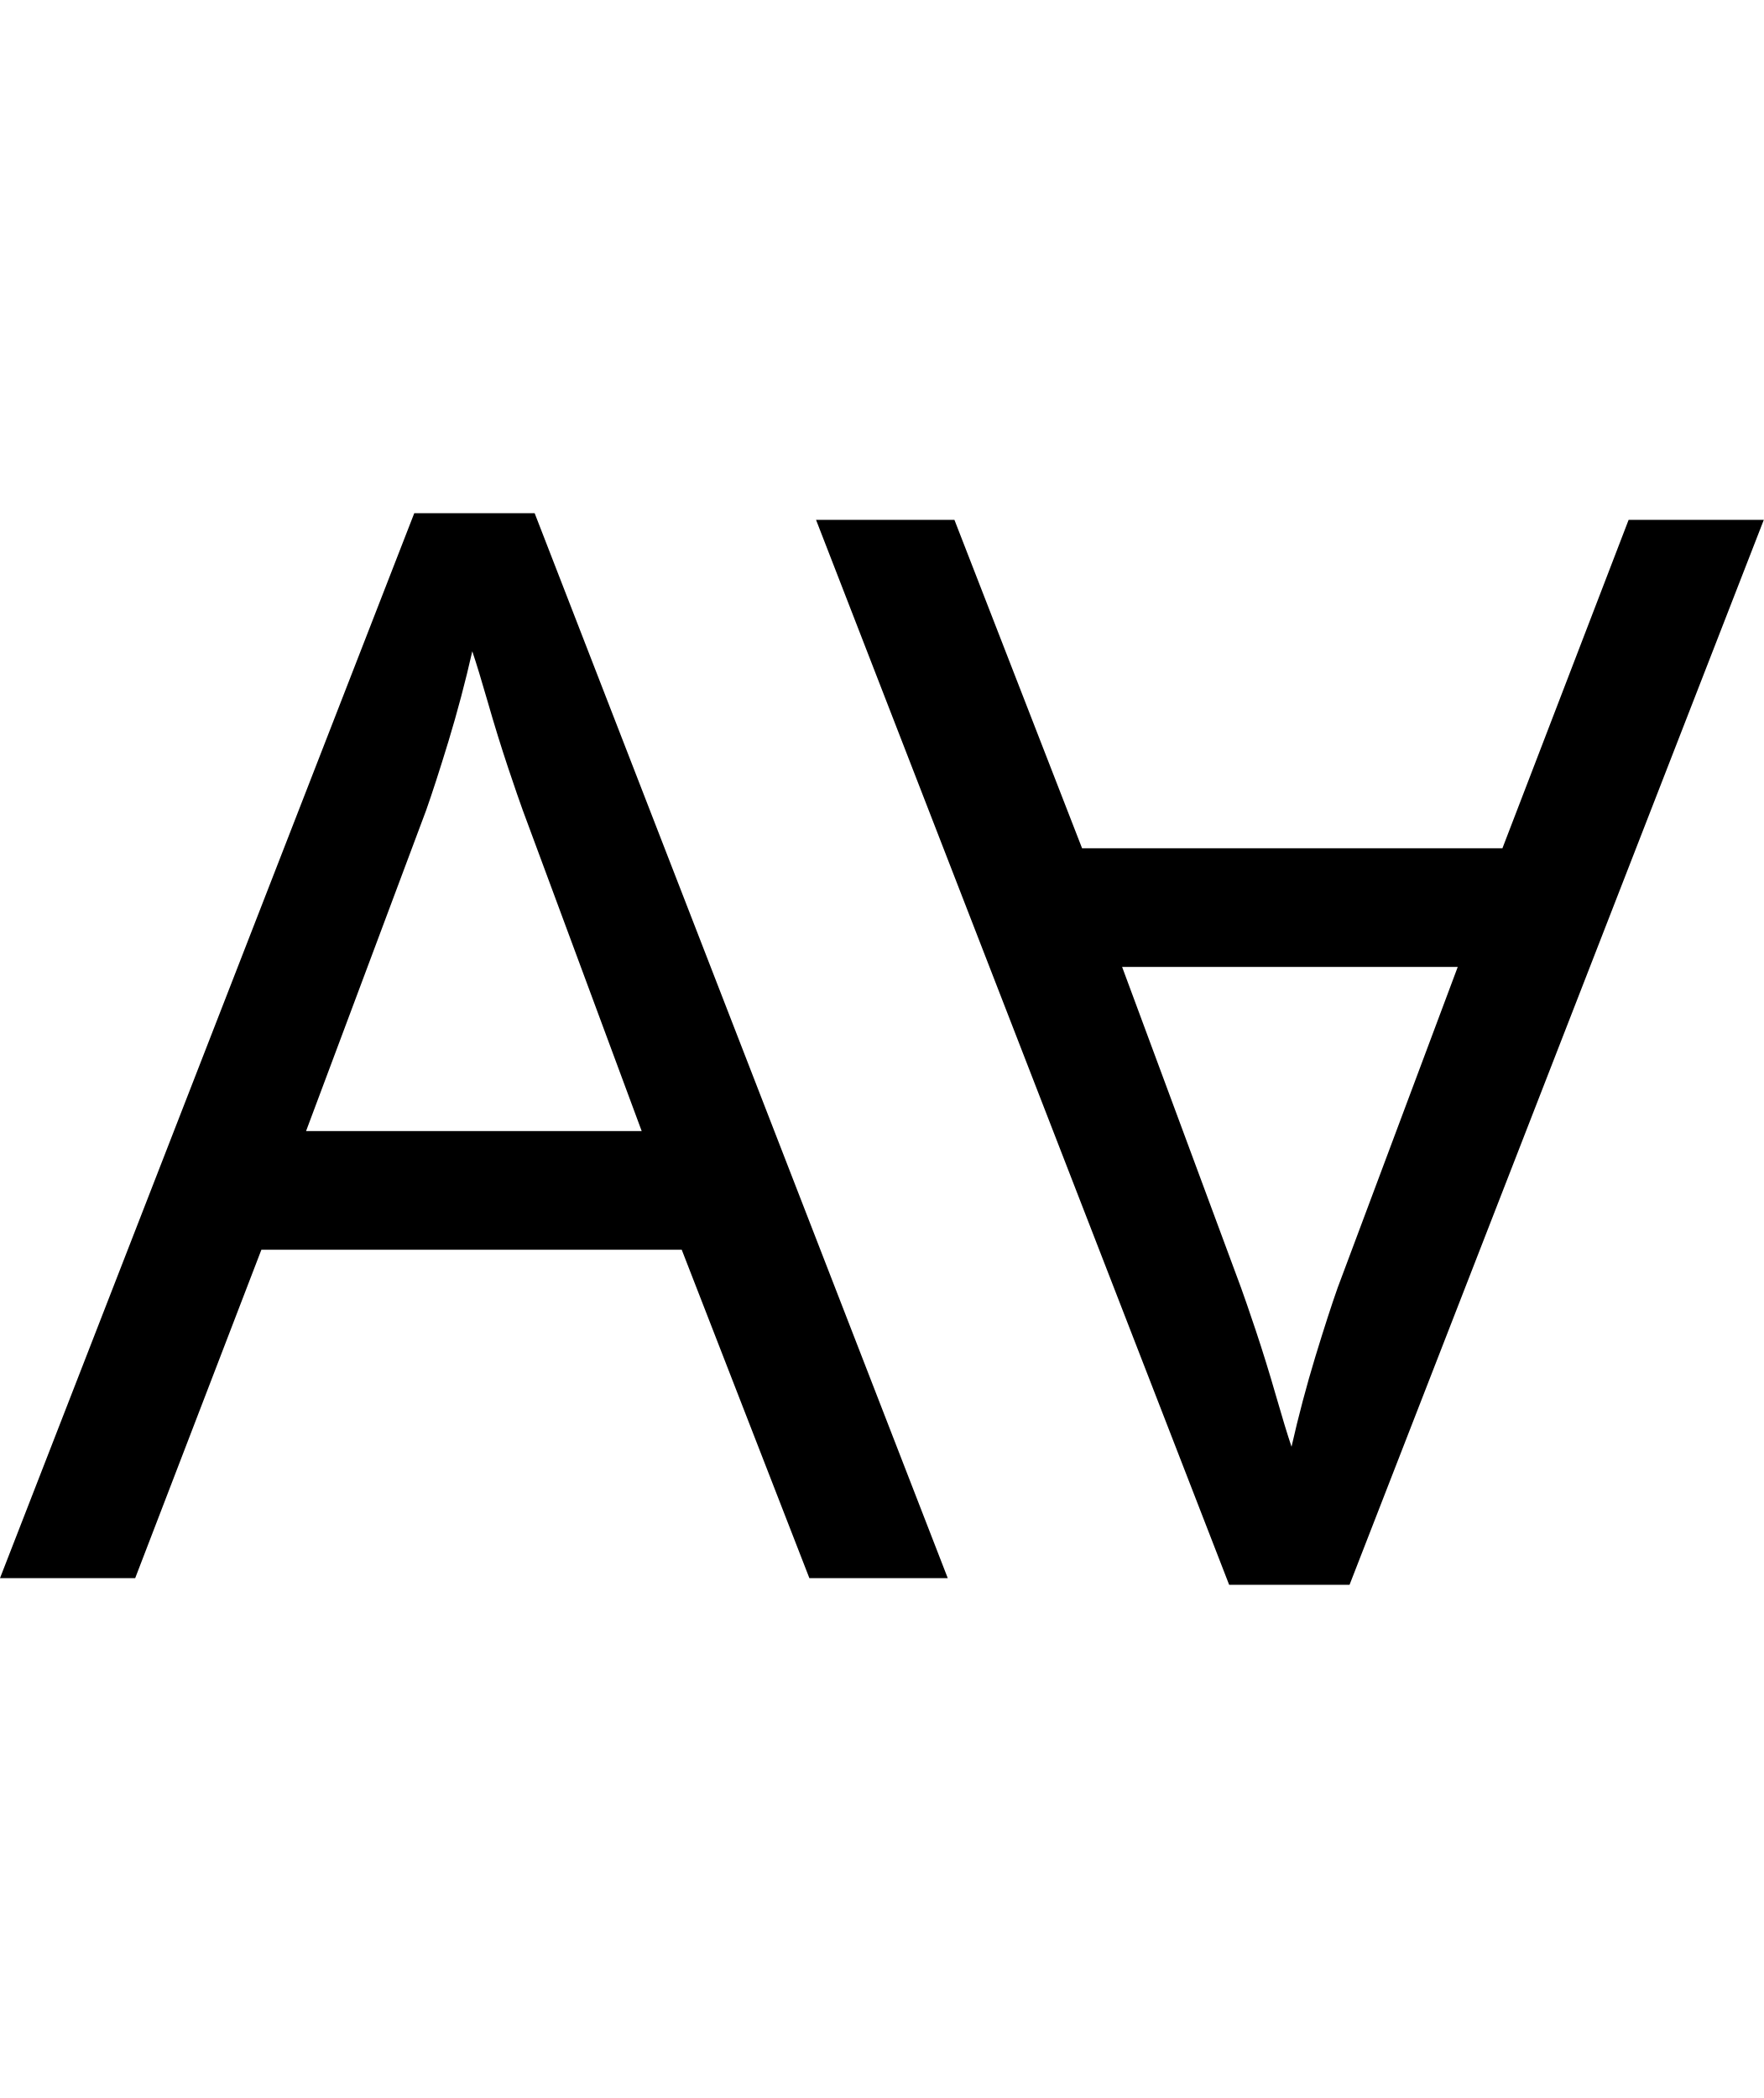
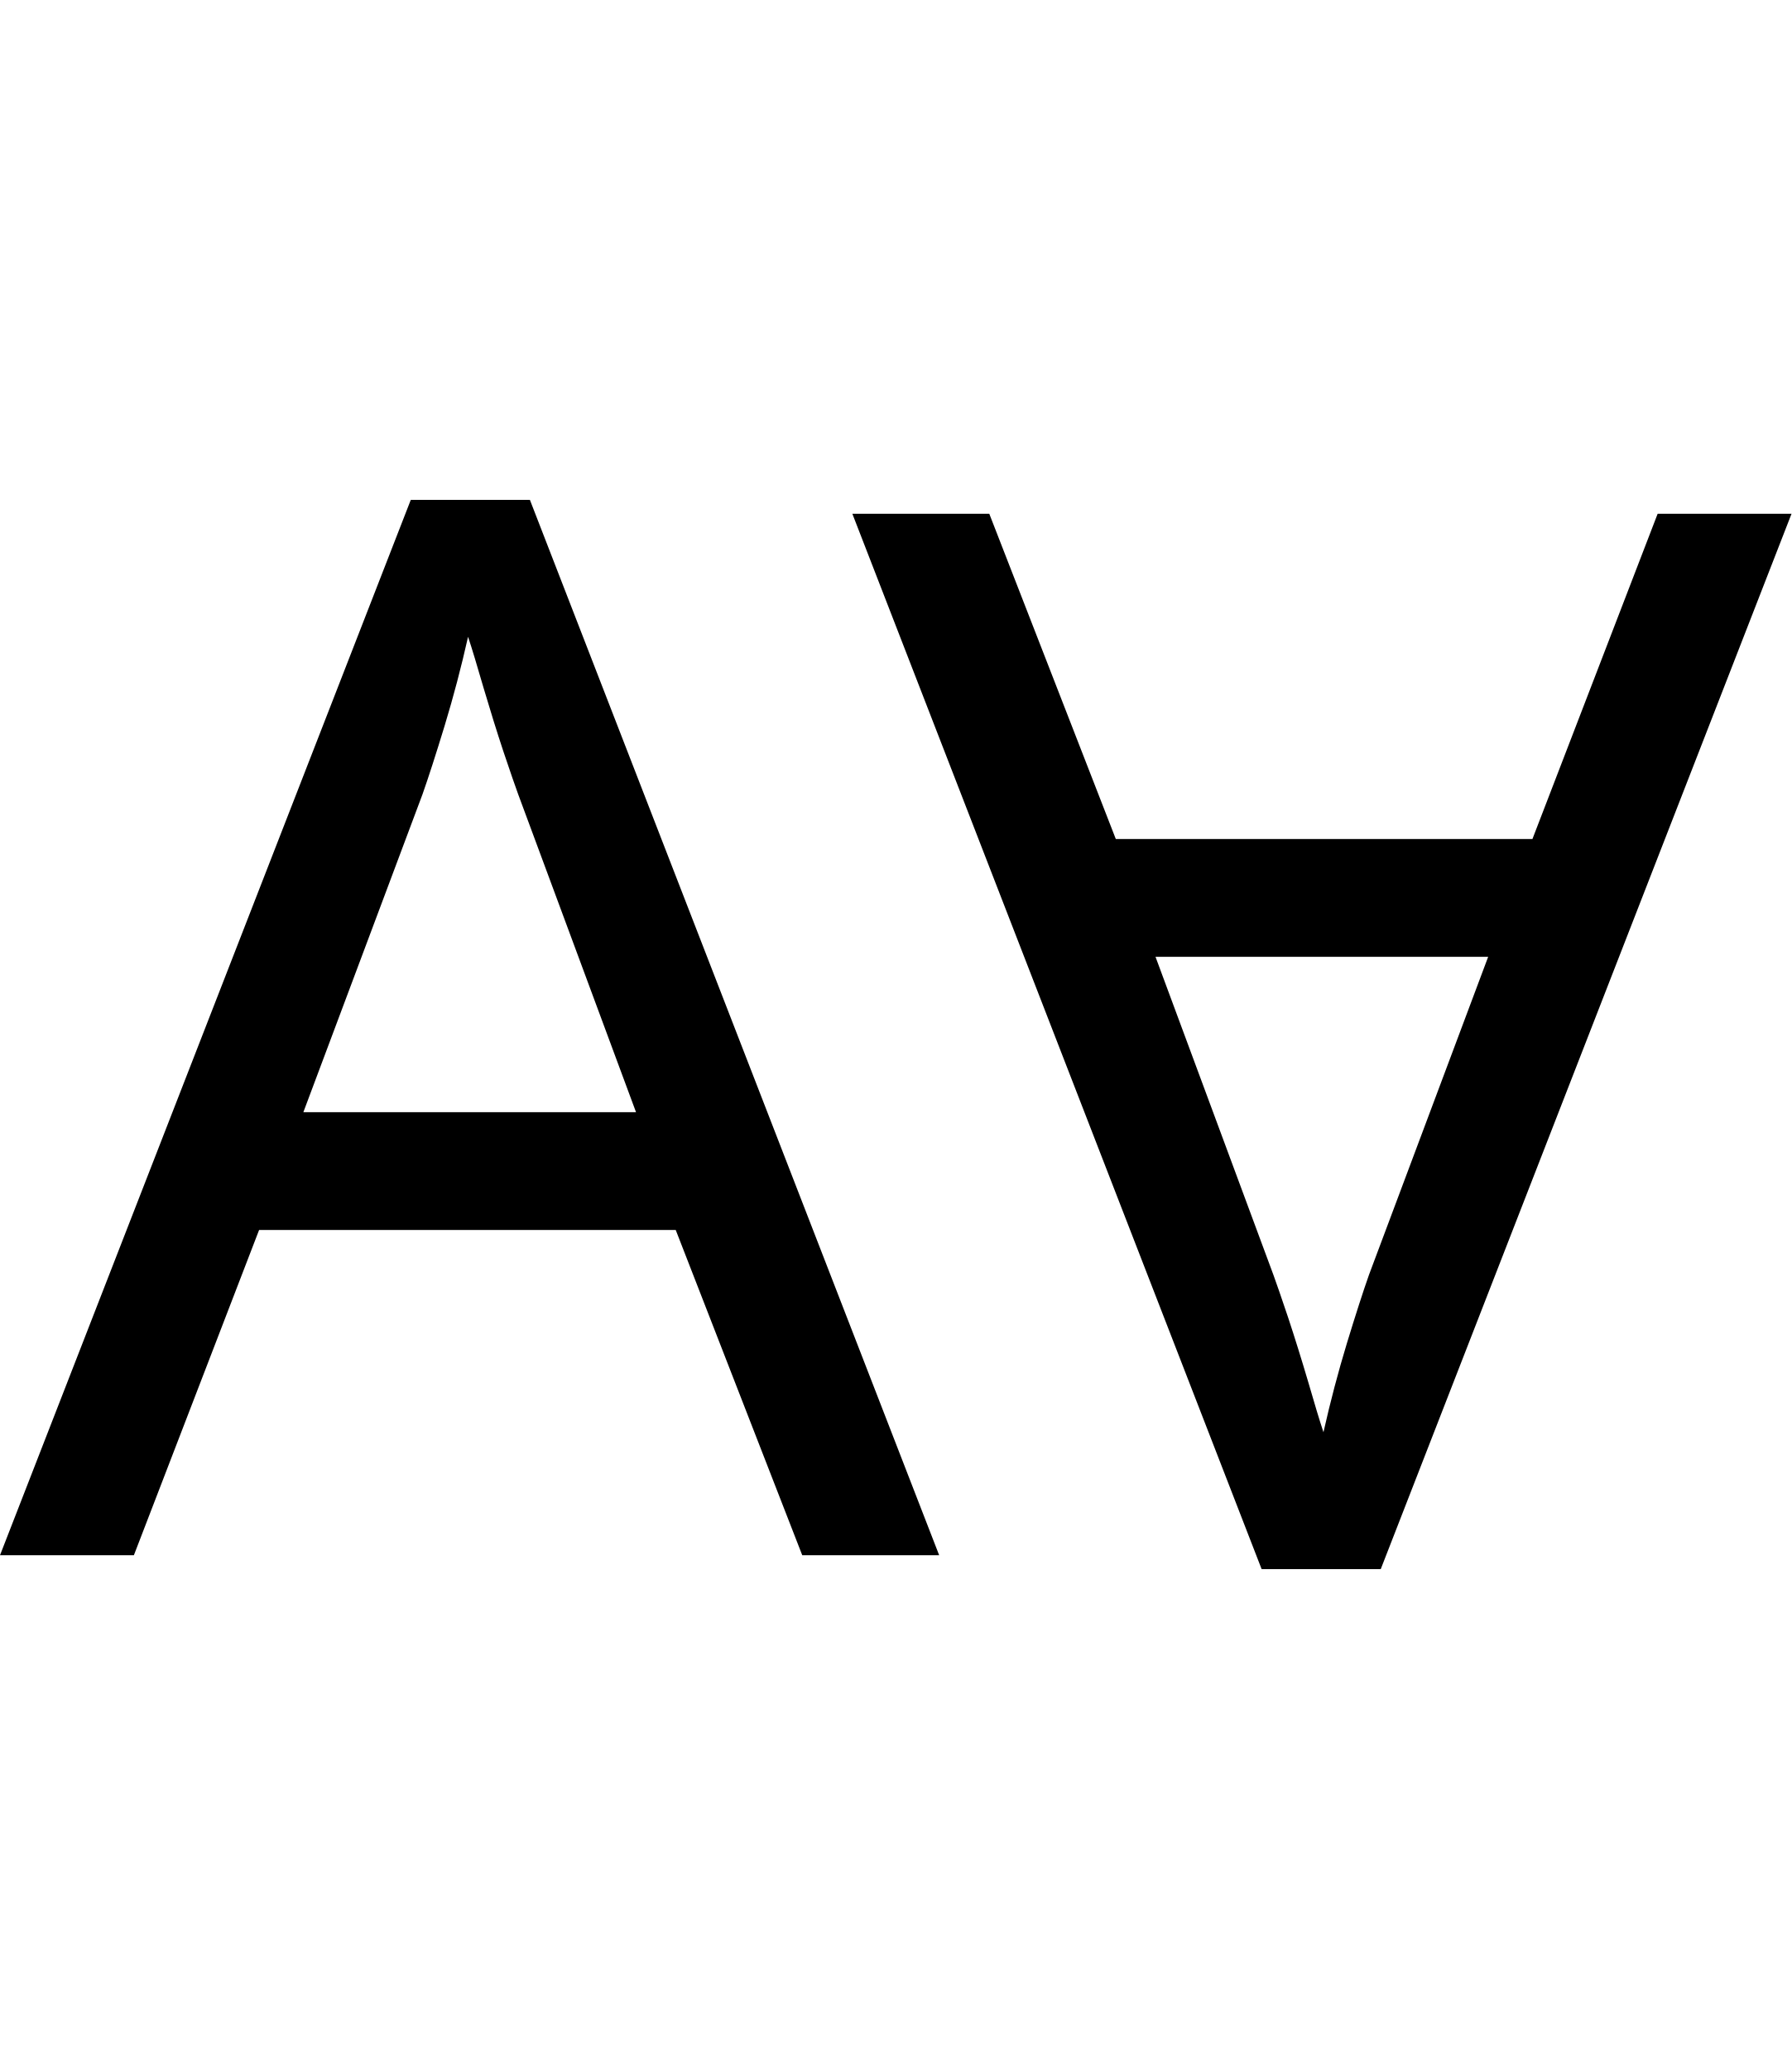
- <svg xmlns="http://www.w3.org/2000/svg" width="95" height="113" viewBox="0 0 95 113">
-   <g transform="translate(-66 -40)">
-     <text transform="translate(66 44)" font-size="80" font-family="Nunito-Regular, Nunito">
-       <tspan x="0" y="81">A</tspan>
+ <svg xmlns="http://www.w3.org/2000/svg" width="129" height="149" viewBox="0 0 129 149">
+   <g id="Logo" transform="translate(-491 -261)">
+     <text id="A" transform="translate(491 266)" font-size="106" font-family="Nunito-Regular, Nunito">
+       <tspan x="0" y="107">A</tspan>
    </text>
-     <text transform="translate(161 149) rotate(180)" font-size="80" font-family="Nunito-Regular, Nunito">
-       <tspan x="0" y="81">A</tspan>
+     <text id="A-2" data-name="A" transform="translate(620 405) rotate(180)" font-size="106" font-family="Nunito-Regular, Nunito">
+       <tspan x="0" y="107">A</tspan>
    </text>
  </g>
</svg>
